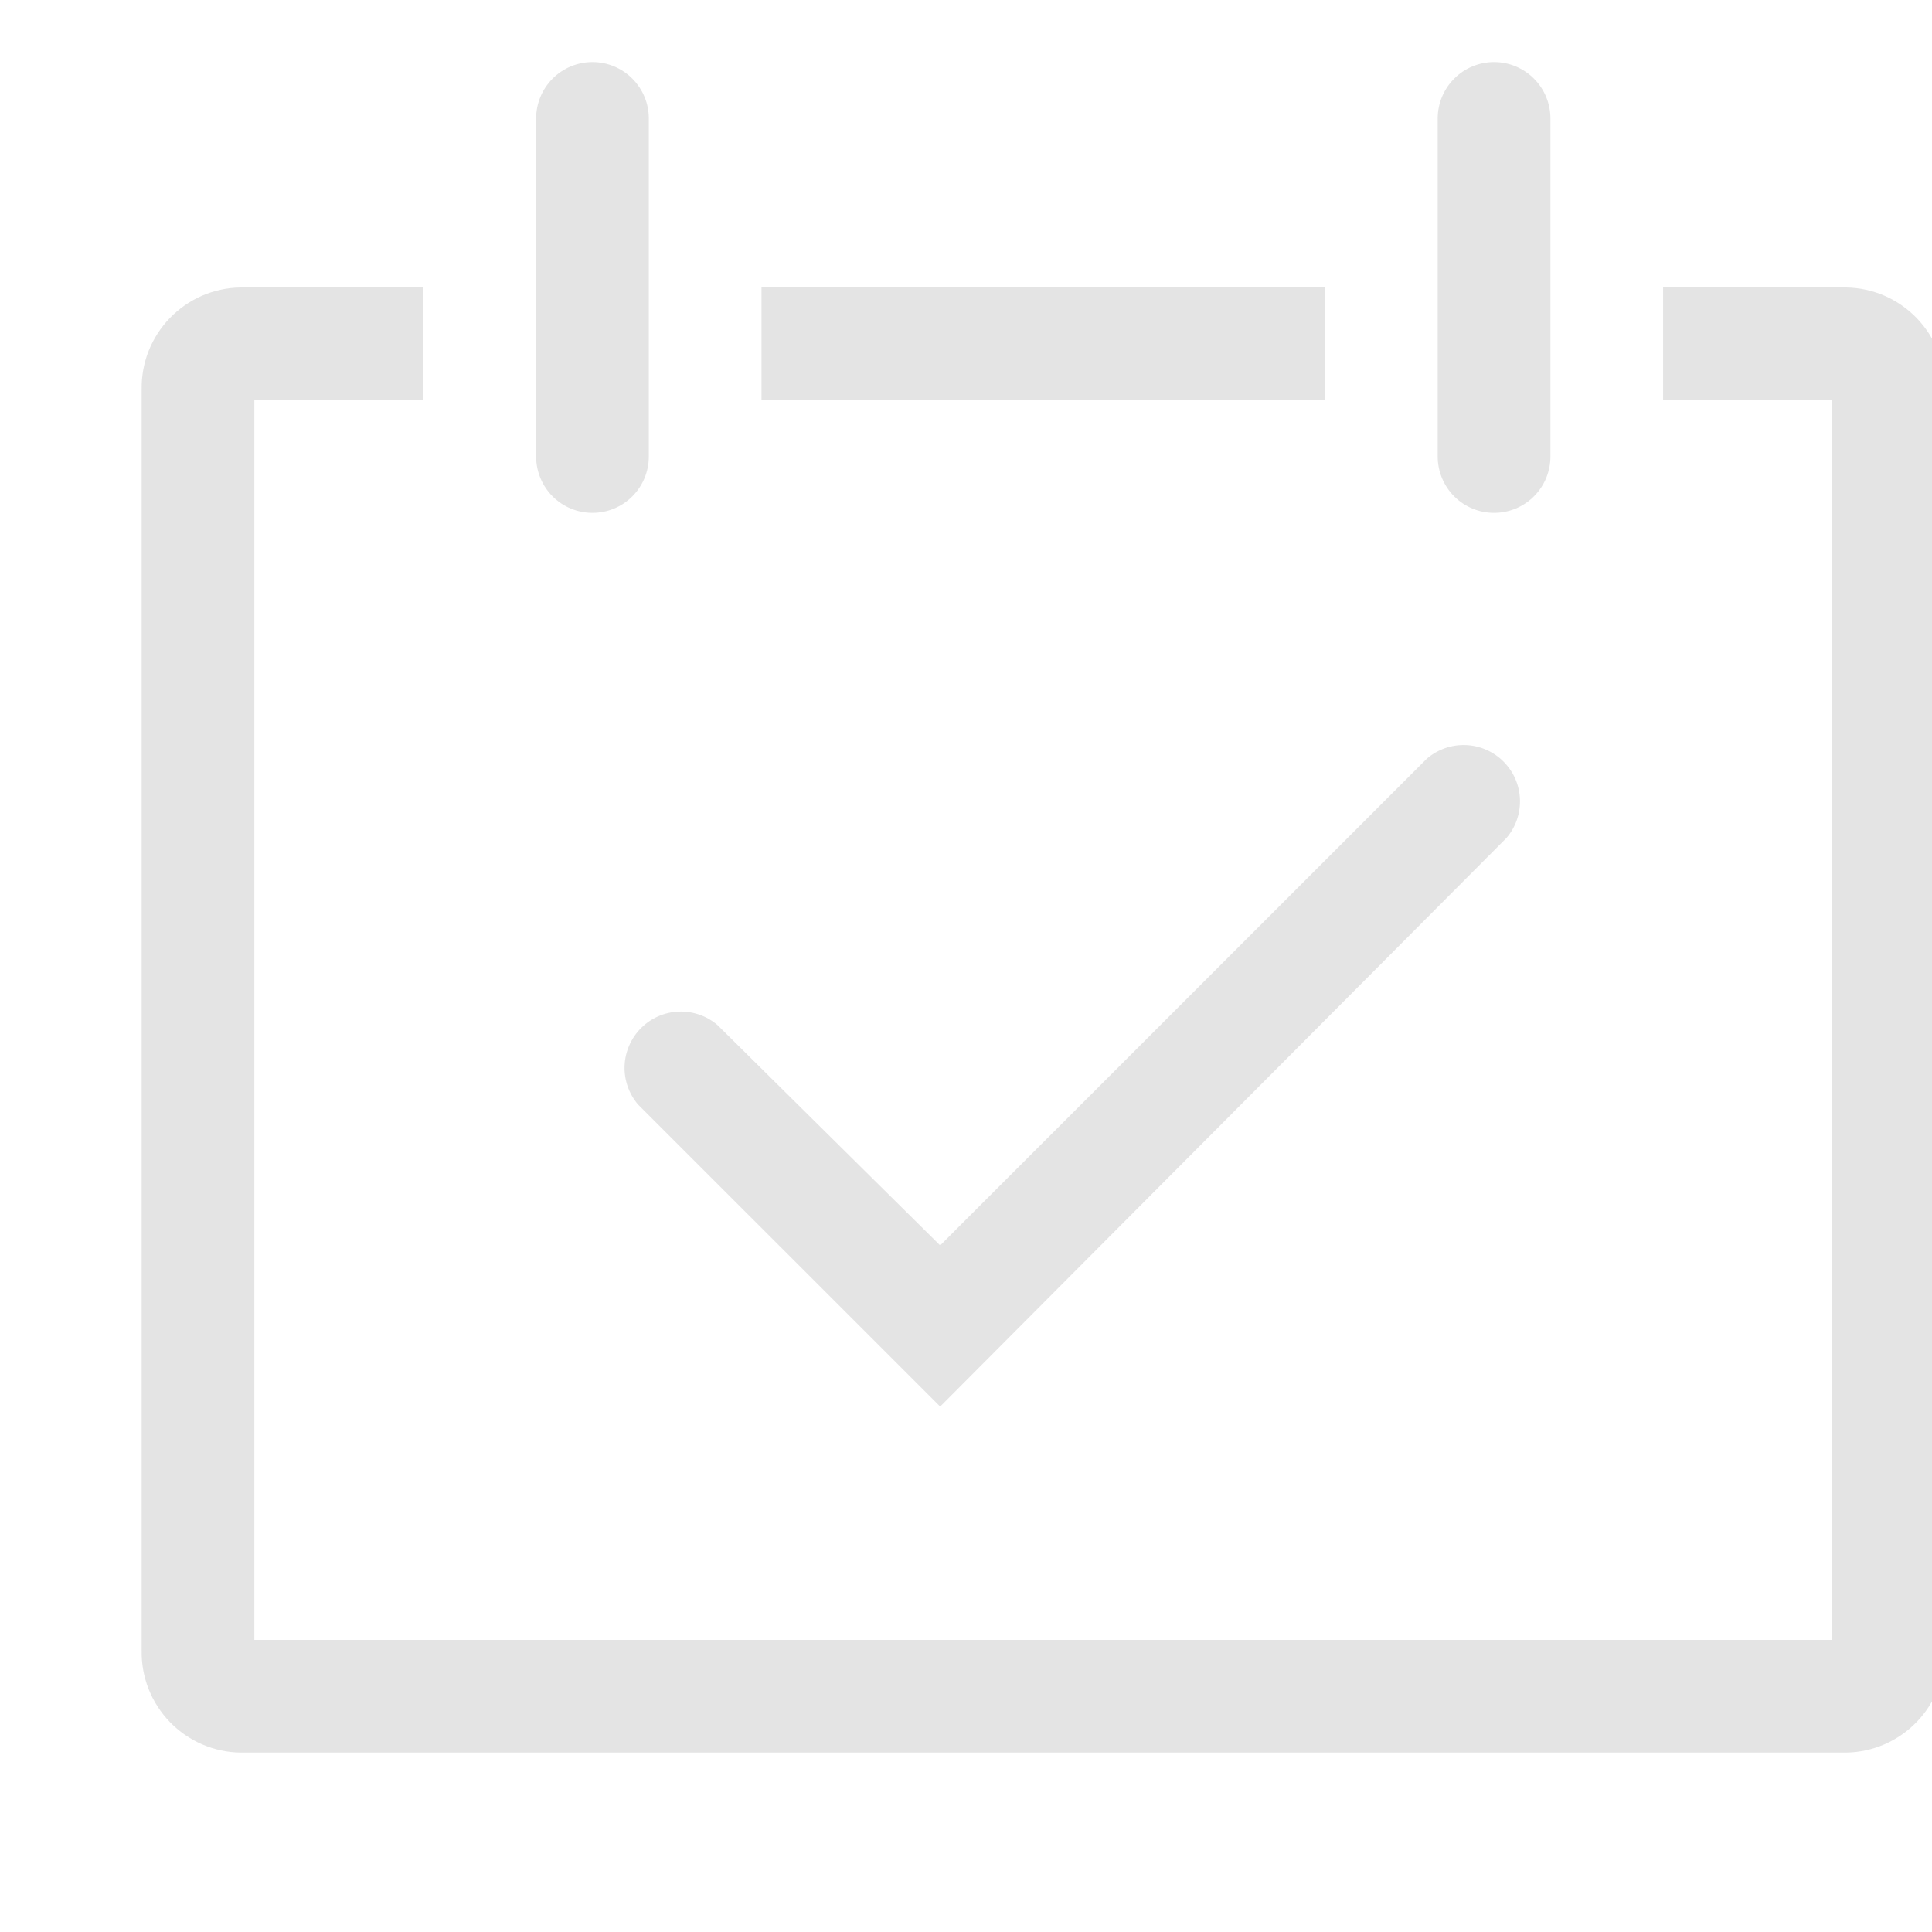
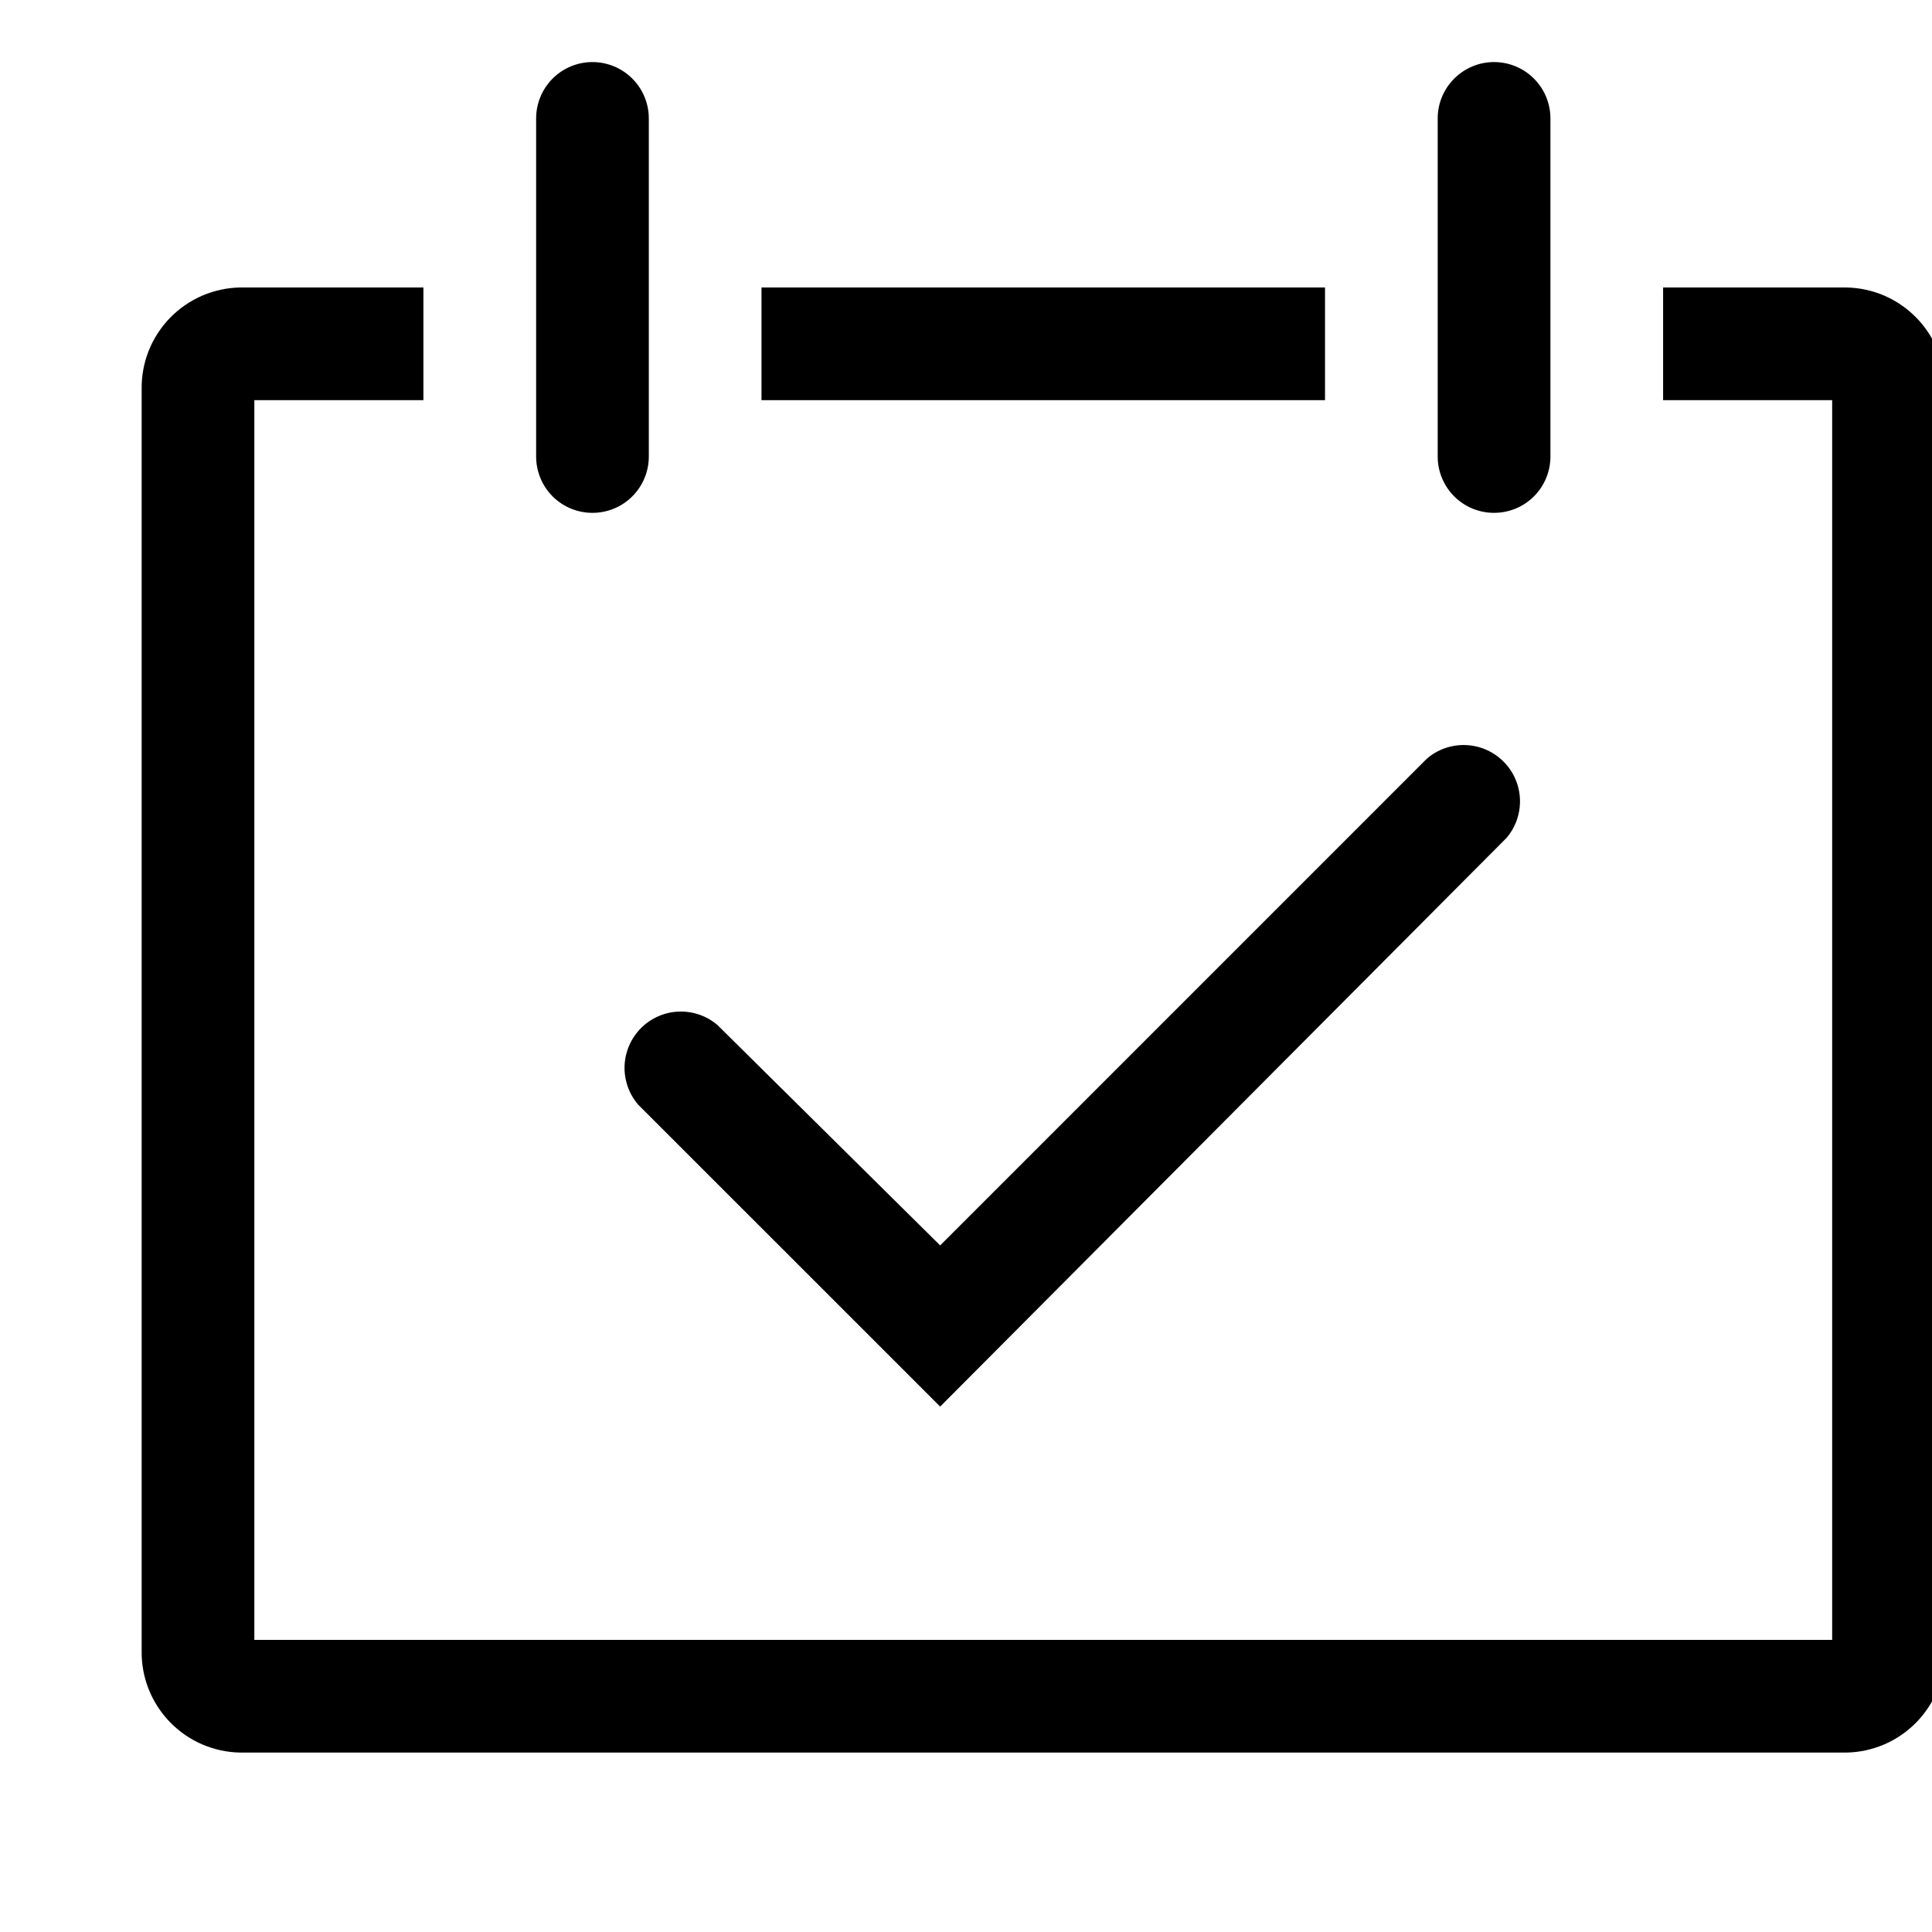
- <svg xmlns="http://www.w3.org/2000/svg" width="25" height="25" viewBox="0 2 40 40" fill="none">
-   <path d="M19.465 31.122L13.211 24.869C13.02 24.645 12.92 24.358 12.931 24.065C12.943 23.771 13.065 23.493 13.272 23.285C13.48 23.077 13.759 22.955 14.052 22.944C14.346 22.933 14.633 23.032 14.856 23.224L19.465 27.785L29.544 17.705C29.768 17.514 30.055 17.414 30.348 17.426C30.642 17.437 30.921 17.559 31.128 17.767C31.336 17.974 31.458 18.253 31.469 18.546C31.48 18.84 31.381 19.127 31.189 19.35L19.465 31.122Z" fill="#D9D9D9" fill-opacity="0.7" />
-   <path d="M38.224 7.952H34.433V10.285H37.933V35.952H5.266V10.285H8.766V7.952H4.975C4.702 7.956 4.433 8.015 4.182 8.123C3.932 8.232 3.706 8.389 3.516 8.585C3.327 8.781 3.178 9.012 3.077 9.266C2.977 9.52 2.928 9.791 2.933 10.064V36.174C2.928 36.446 2.977 36.717 3.077 36.971C3.178 37.225 3.327 37.456 3.516 37.652C3.706 37.848 3.932 38.005 4.182 38.114C4.433 38.222 4.702 38.281 4.975 38.285H38.224C38.497 38.281 38.766 38.222 39.017 38.114C39.267 38.005 39.493 37.848 39.683 37.652C39.872 37.456 40.022 37.225 40.122 36.971C40.222 36.717 40.271 36.446 40.266 36.174V10.064C40.271 9.791 40.222 9.52 40.122 9.266C40.022 9.012 39.872 8.781 39.683 8.585C39.493 8.389 39.267 8.232 39.017 8.123C38.766 8.015 38.497 7.956 38.224 7.952Z" fill="#D9D9D9" fill-opacity="0.7" />
-   <path d="M12.266 12.618C12.576 12.618 12.872 12.496 13.091 12.277C13.31 12.058 13.433 11.761 13.433 11.452V4.452C13.433 4.142 13.31 3.846 13.091 3.627C12.872 3.408 12.576 3.285 12.266 3.285C11.957 3.285 11.66 3.408 11.441 3.627C11.223 3.846 11.1 4.142 11.1 4.452V11.452C11.1 11.761 11.223 12.058 11.441 12.277C11.66 12.496 11.957 12.618 12.266 12.618Z" fill="#D9D9D9" fill-opacity="0.7" />
-   <path d="M30.933 12.618C31.242 12.618 31.539 12.496 31.758 12.277C31.977 12.058 32.1 11.761 32.1 11.452V4.452C32.1 4.142 31.977 3.846 31.758 3.627C31.539 3.408 31.242 3.285 30.933 3.285C30.623 3.285 30.327 3.408 30.108 3.627C29.889 3.846 29.766 4.142 29.766 4.452V11.452C29.766 11.761 29.889 12.058 30.108 12.277C30.327 12.496 30.623 12.618 30.933 12.618Z" fill="#D9D9D9" fill-opacity="0.7" />
-   <path d="M15.766 7.952H27.433V10.285H15.766V7.952Z" fill="#D9D9D9" fill-opacity="0.7" />
+ <svg xmlns="http://www.w3.org/2000/svg" width="25" height="25" viewBox="0 2 40 40">
+   <path d="M19.465 31.122L13.211 24.869C13.02 24.645 12.92 24.358 12.931 24.065C12.943 23.771 13.065 23.493 13.272 23.285C13.48 23.077 13.759 22.955 14.052 22.944C14.346 22.933 14.633 23.032 14.856 23.224L19.465 27.785L29.544 17.705C29.768 17.514 30.055 17.414 30.348 17.426C30.642 17.437 30.921 17.559 31.128 17.767C31.336 17.974 31.458 18.253 31.469 18.546C31.48 18.84 31.381 19.127 31.189 19.35L19.465 31.122Z" />
+   <path d="M38.224 7.952H34.433V10.285H37.933V35.952H5.266V10.285H8.766V7.952H4.975C4.702 7.956 4.433 8.015 4.182 8.123C3.932 8.232 3.706 8.389 3.516 8.585C3.327 8.781 3.178 9.012 3.077 9.266C2.977 9.52 2.928 9.791 2.933 10.064V36.174C2.928 36.446 2.977 36.717 3.077 36.971C3.178 37.225 3.327 37.456 3.516 37.652C3.706 37.848 3.932 38.005 4.182 38.114C4.433 38.222 4.702 38.281 4.975 38.285H38.224C38.497 38.281 38.766 38.222 39.017 38.114C39.267 38.005 39.493 37.848 39.683 37.652C39.872 37.456 40.022 37.225 40.122 36.971C40.222 36.717 40.271 36.446 40.266 36.174V10.064C40.271 9.791 40.222 9.52 40.122 9.266C40.022 9.012 39.872 8.781 39.683 8.585C39.493 8.389 39.267 8.232 39.017 8.123C38.766 8.015 38.497 7.956 38.224 7.952Z" />
+   <path d="M12.266 12.618C12.576 12.618 12.872 12.496 13.091 12.277C13.31 12.058 13.433 11.761 13.433 11.452V4.452C13.433 4.142 13.31 3.846 13.091 3.627C12.872 3.408 12.576 3.285 12.266 3.285C11.957 3.285 11.66 3.408 11.441 3.627C11.223 3.846 11.1 4.142 11.1 4.452V11.452C11.1 11.761 11.223 12.058 11.441 12.277C11.66 12.496 11.957 12.618 12.266 12.618Z" />
+   <path d="M30.933 12.618C31.242 12.618 31.539 12.496 31.758 12.277C31.977 12.058 32.1 11.761 32.1 11.452V4.452C32.1 4.142 31.977 3.846 31.758 3.627C31.539 3.408 31.242 3.285 30.933 3.285C30.623 3.285 30.327 3.408 30.108 3.627C29.889 3.846 29.766 4.142 29.766 4.452V11.452C29.766 11.761 29.889 12.058 30.108 12.277C30.327 12.496 30.623 12.618 30.933 12.618Z" />
+   <path d="M15.766 7.952H27.433V10.285H15.766V7.952Z" />
</svg>
